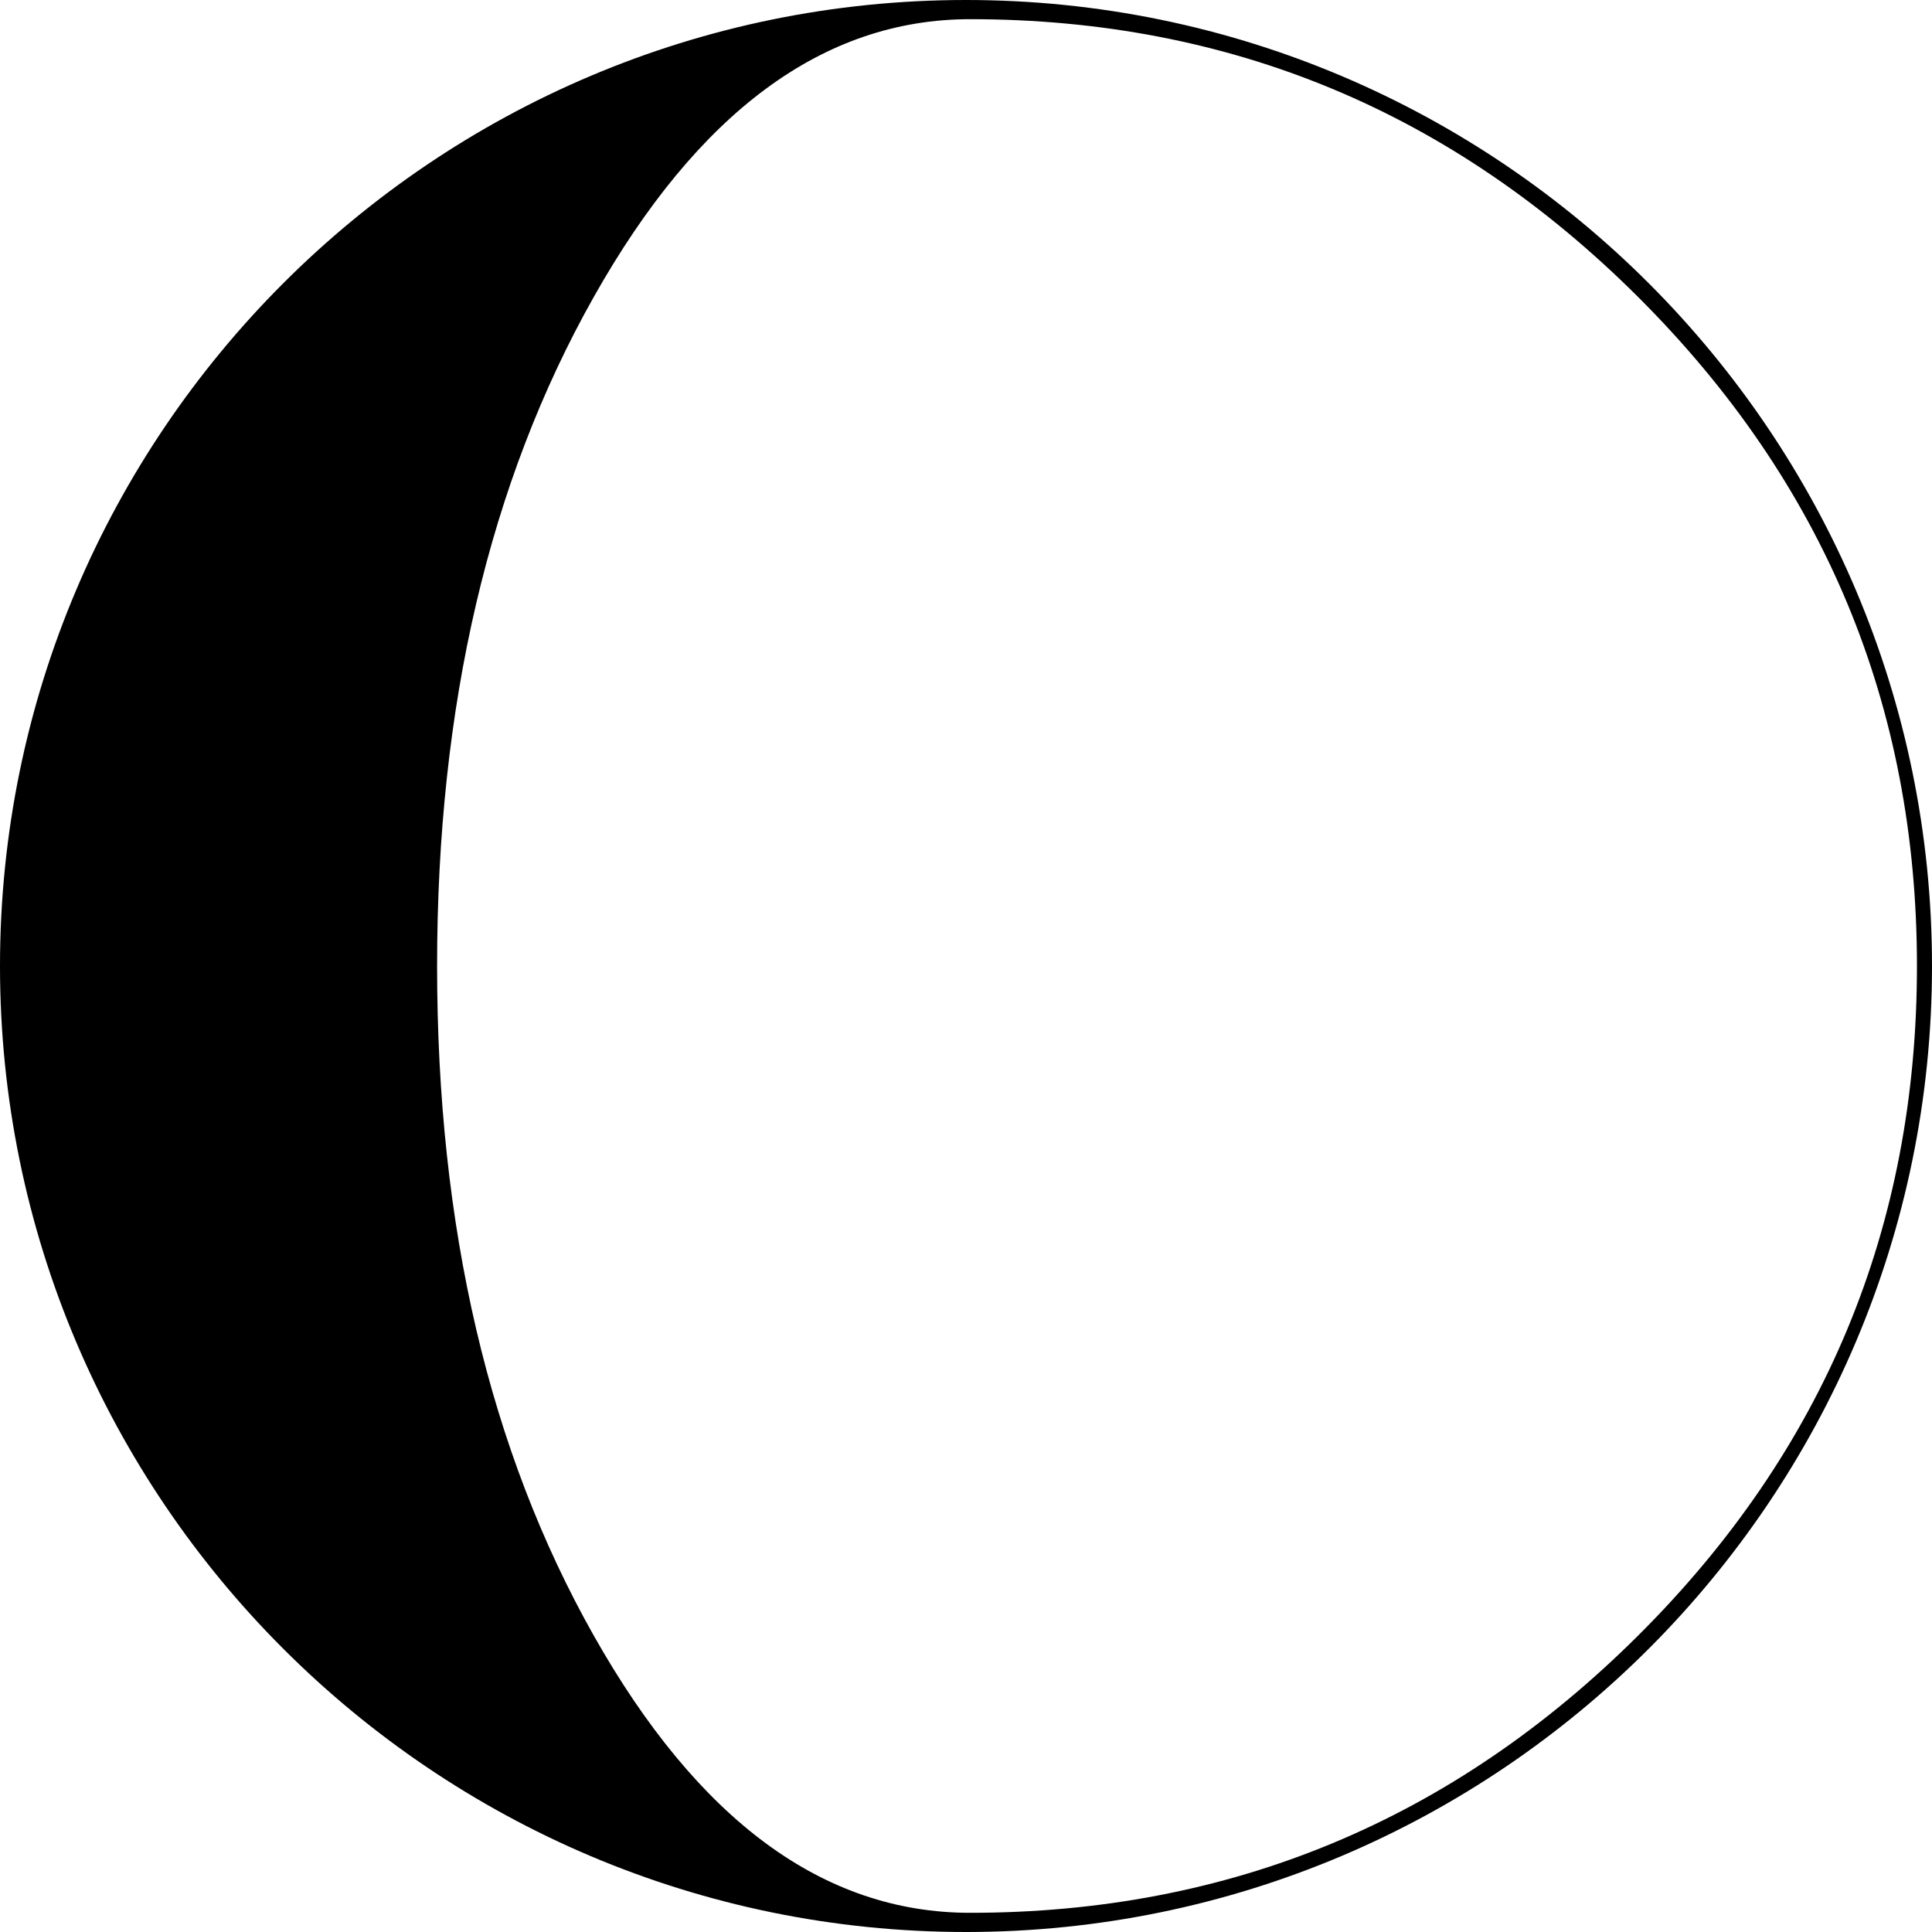
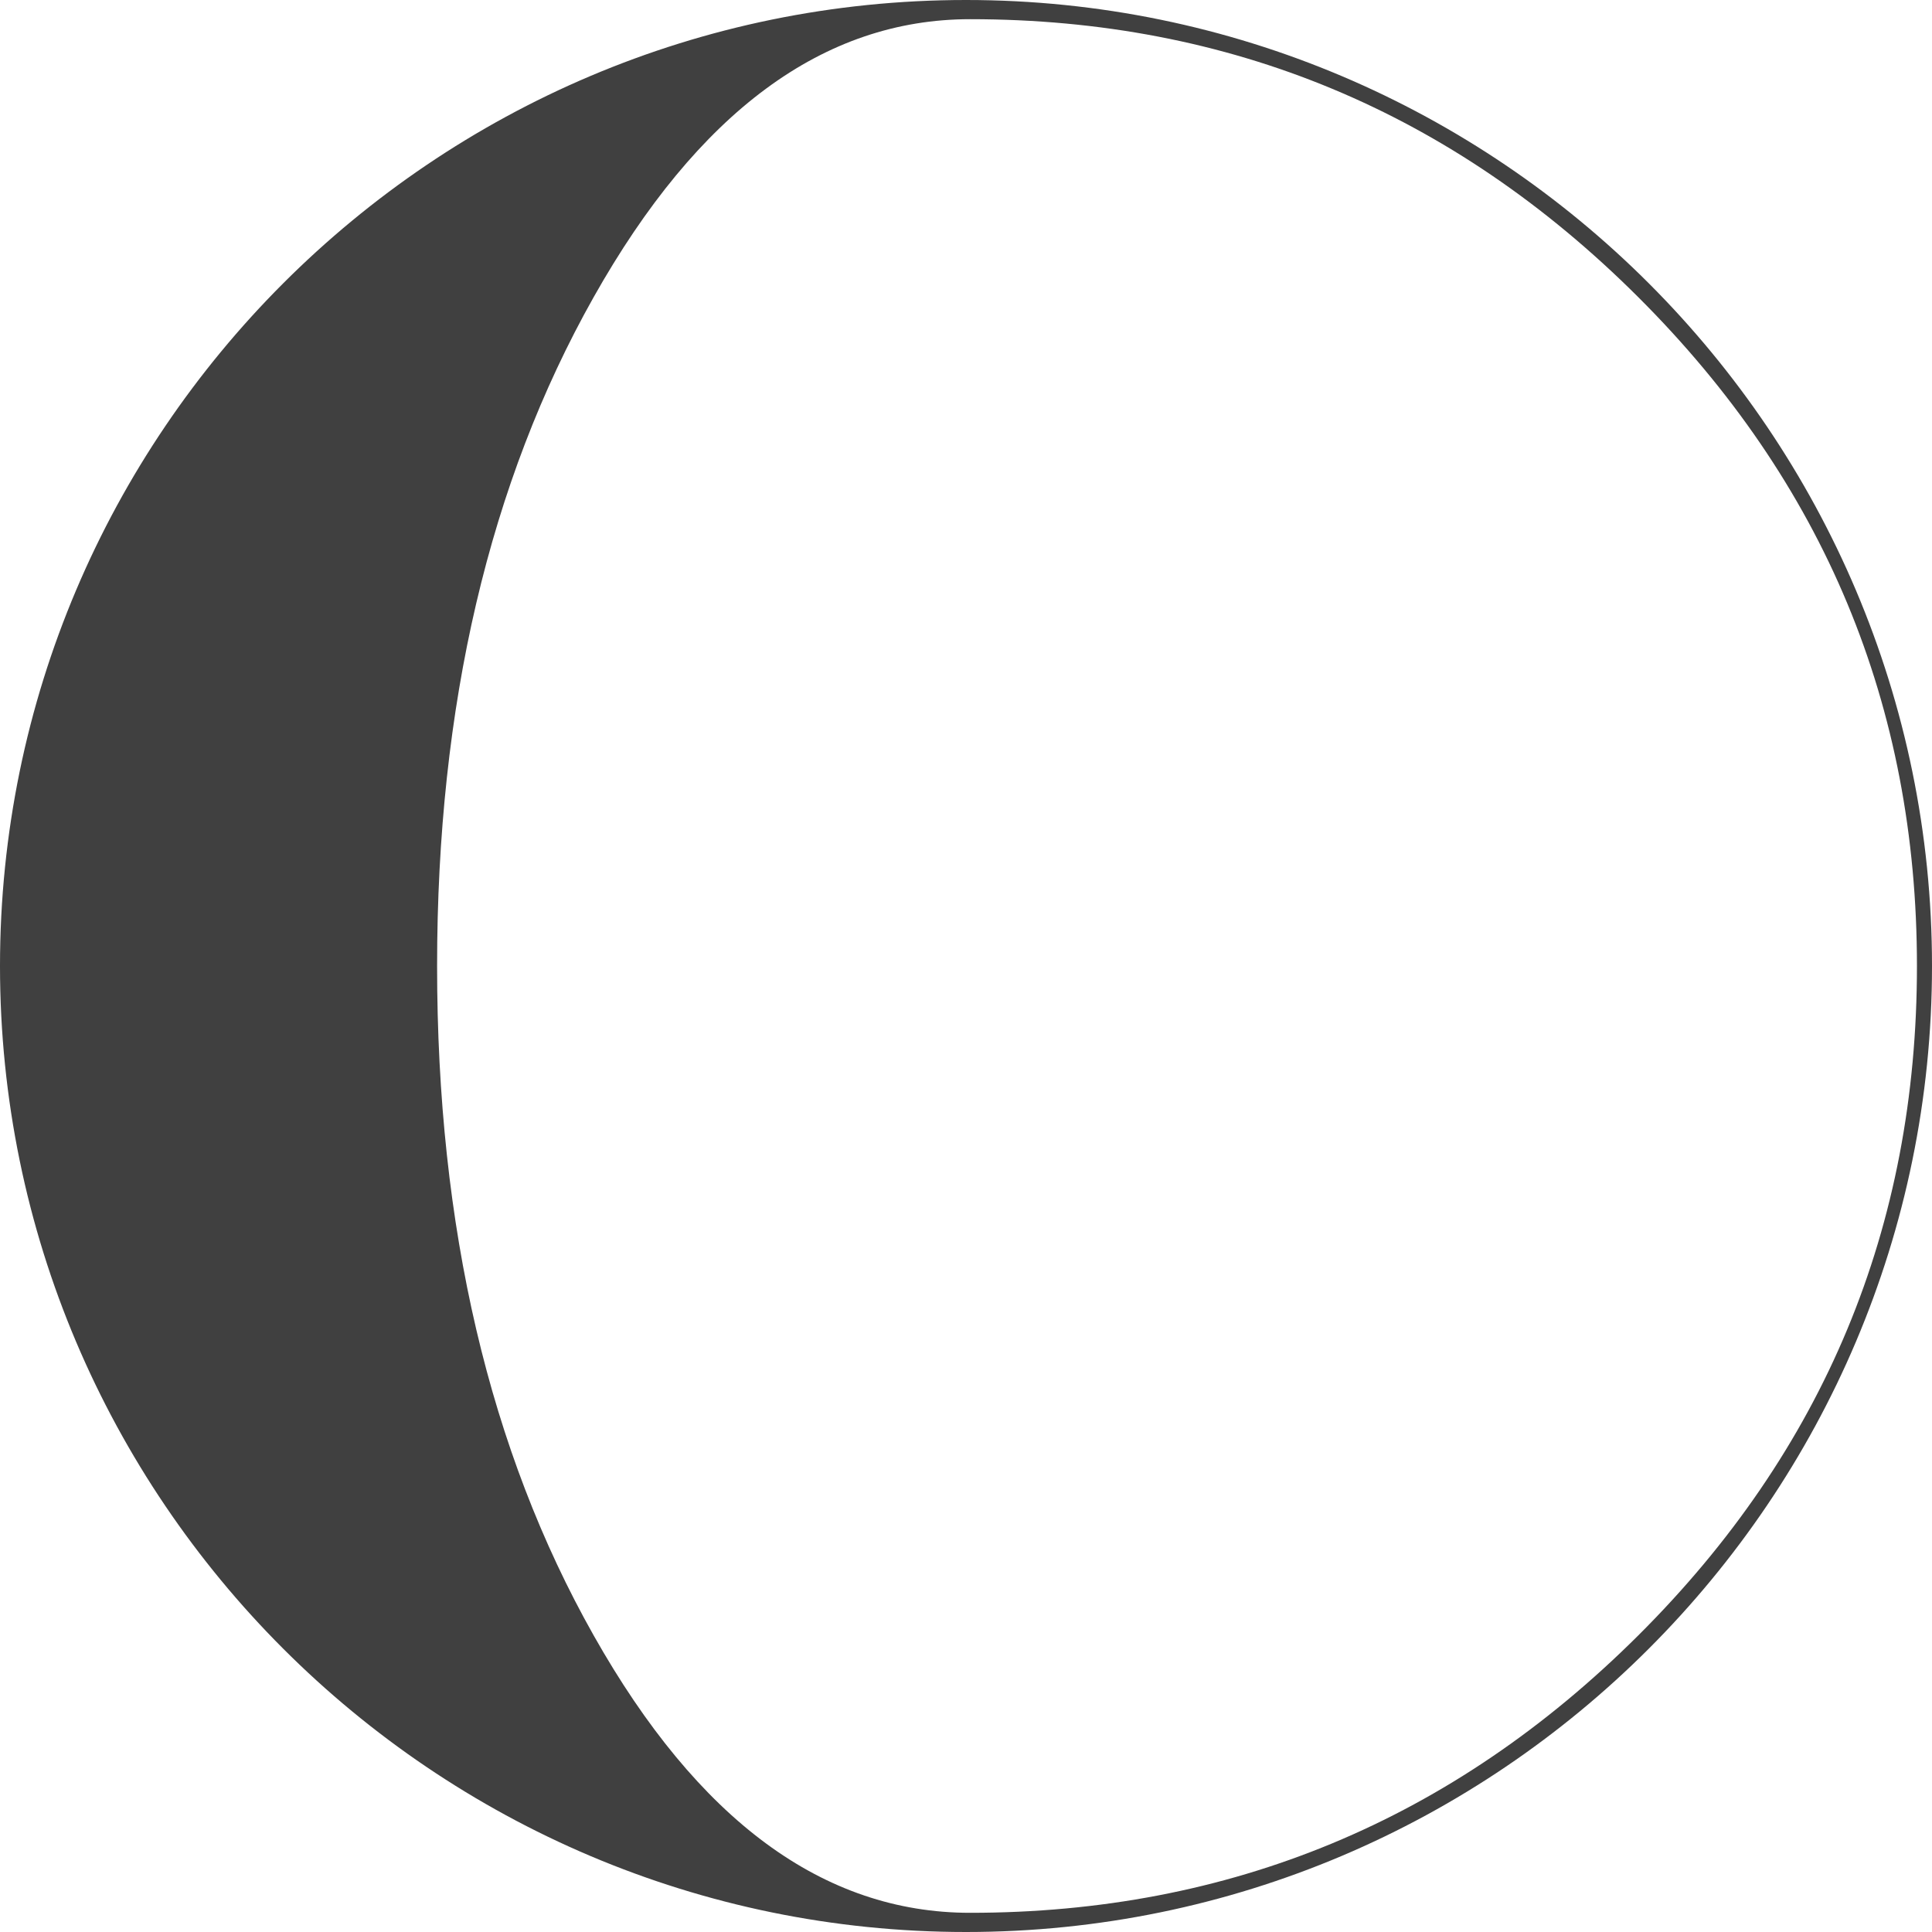
- <svg xmlns="http://www.w3.org/2000/svg" version="1.1" id="Capa_1" x="0px" y="0px" width="108.336px" height="108.336px" viewBox="0 0 108.336 108.336" style="enable-background:new 0 0 108.336 108.336;" xml:space="preserve">
+ <svg xmlns="http://www.w3.org/2000/svg" version="1.1" id="Capa_1" x="0px" y="0px" width="108.336px" height="108.336px" viewBox="0 0 108.336 108.336" style="enable-background:new 0 0 108.336 108.336;" xml:space="preserve" fill="#404040">
  <g>
    <path d="M54.168,0C24.3,0,0,24.3,0,54.168c0,29.869,24.3,54.168,54.168,54.168s54.168-24.299,54.168-54.168   C108.336,24.3,84.036,0,54.168,0z M91.87,91.701C81.457,102.075,68.966,107.26,54.4,107.26c-8.225,0-15.262-5.186-21.113-15.559   c-5.853-10.373-8.777-22.883-8.777-37.533c0-14.607,2.924-27.108,8.776-37.5C39.138,6.274,46.175,1.076,54.4,1.076   c14.566,0,27.058,5.198,37.47,15.592c10.414,10.392,15.622,22.893,15.622,37.5C107.492,68.818,102.284,81.328,91.87,91.701z" />
  </g>
  <g>
</g>
  <g>
</g>
  <g>
</g>
  <g>
</g>
  <g>
</g>
  <g>
</g>
  <g>
</g>
  <g>
</g>
  <g>
</g>
  <g>
</g>
  <g>
</g>
  <g>
</g>
  <g>
</g>
  <g>
</g>
  <g>
</g>
</svg>
